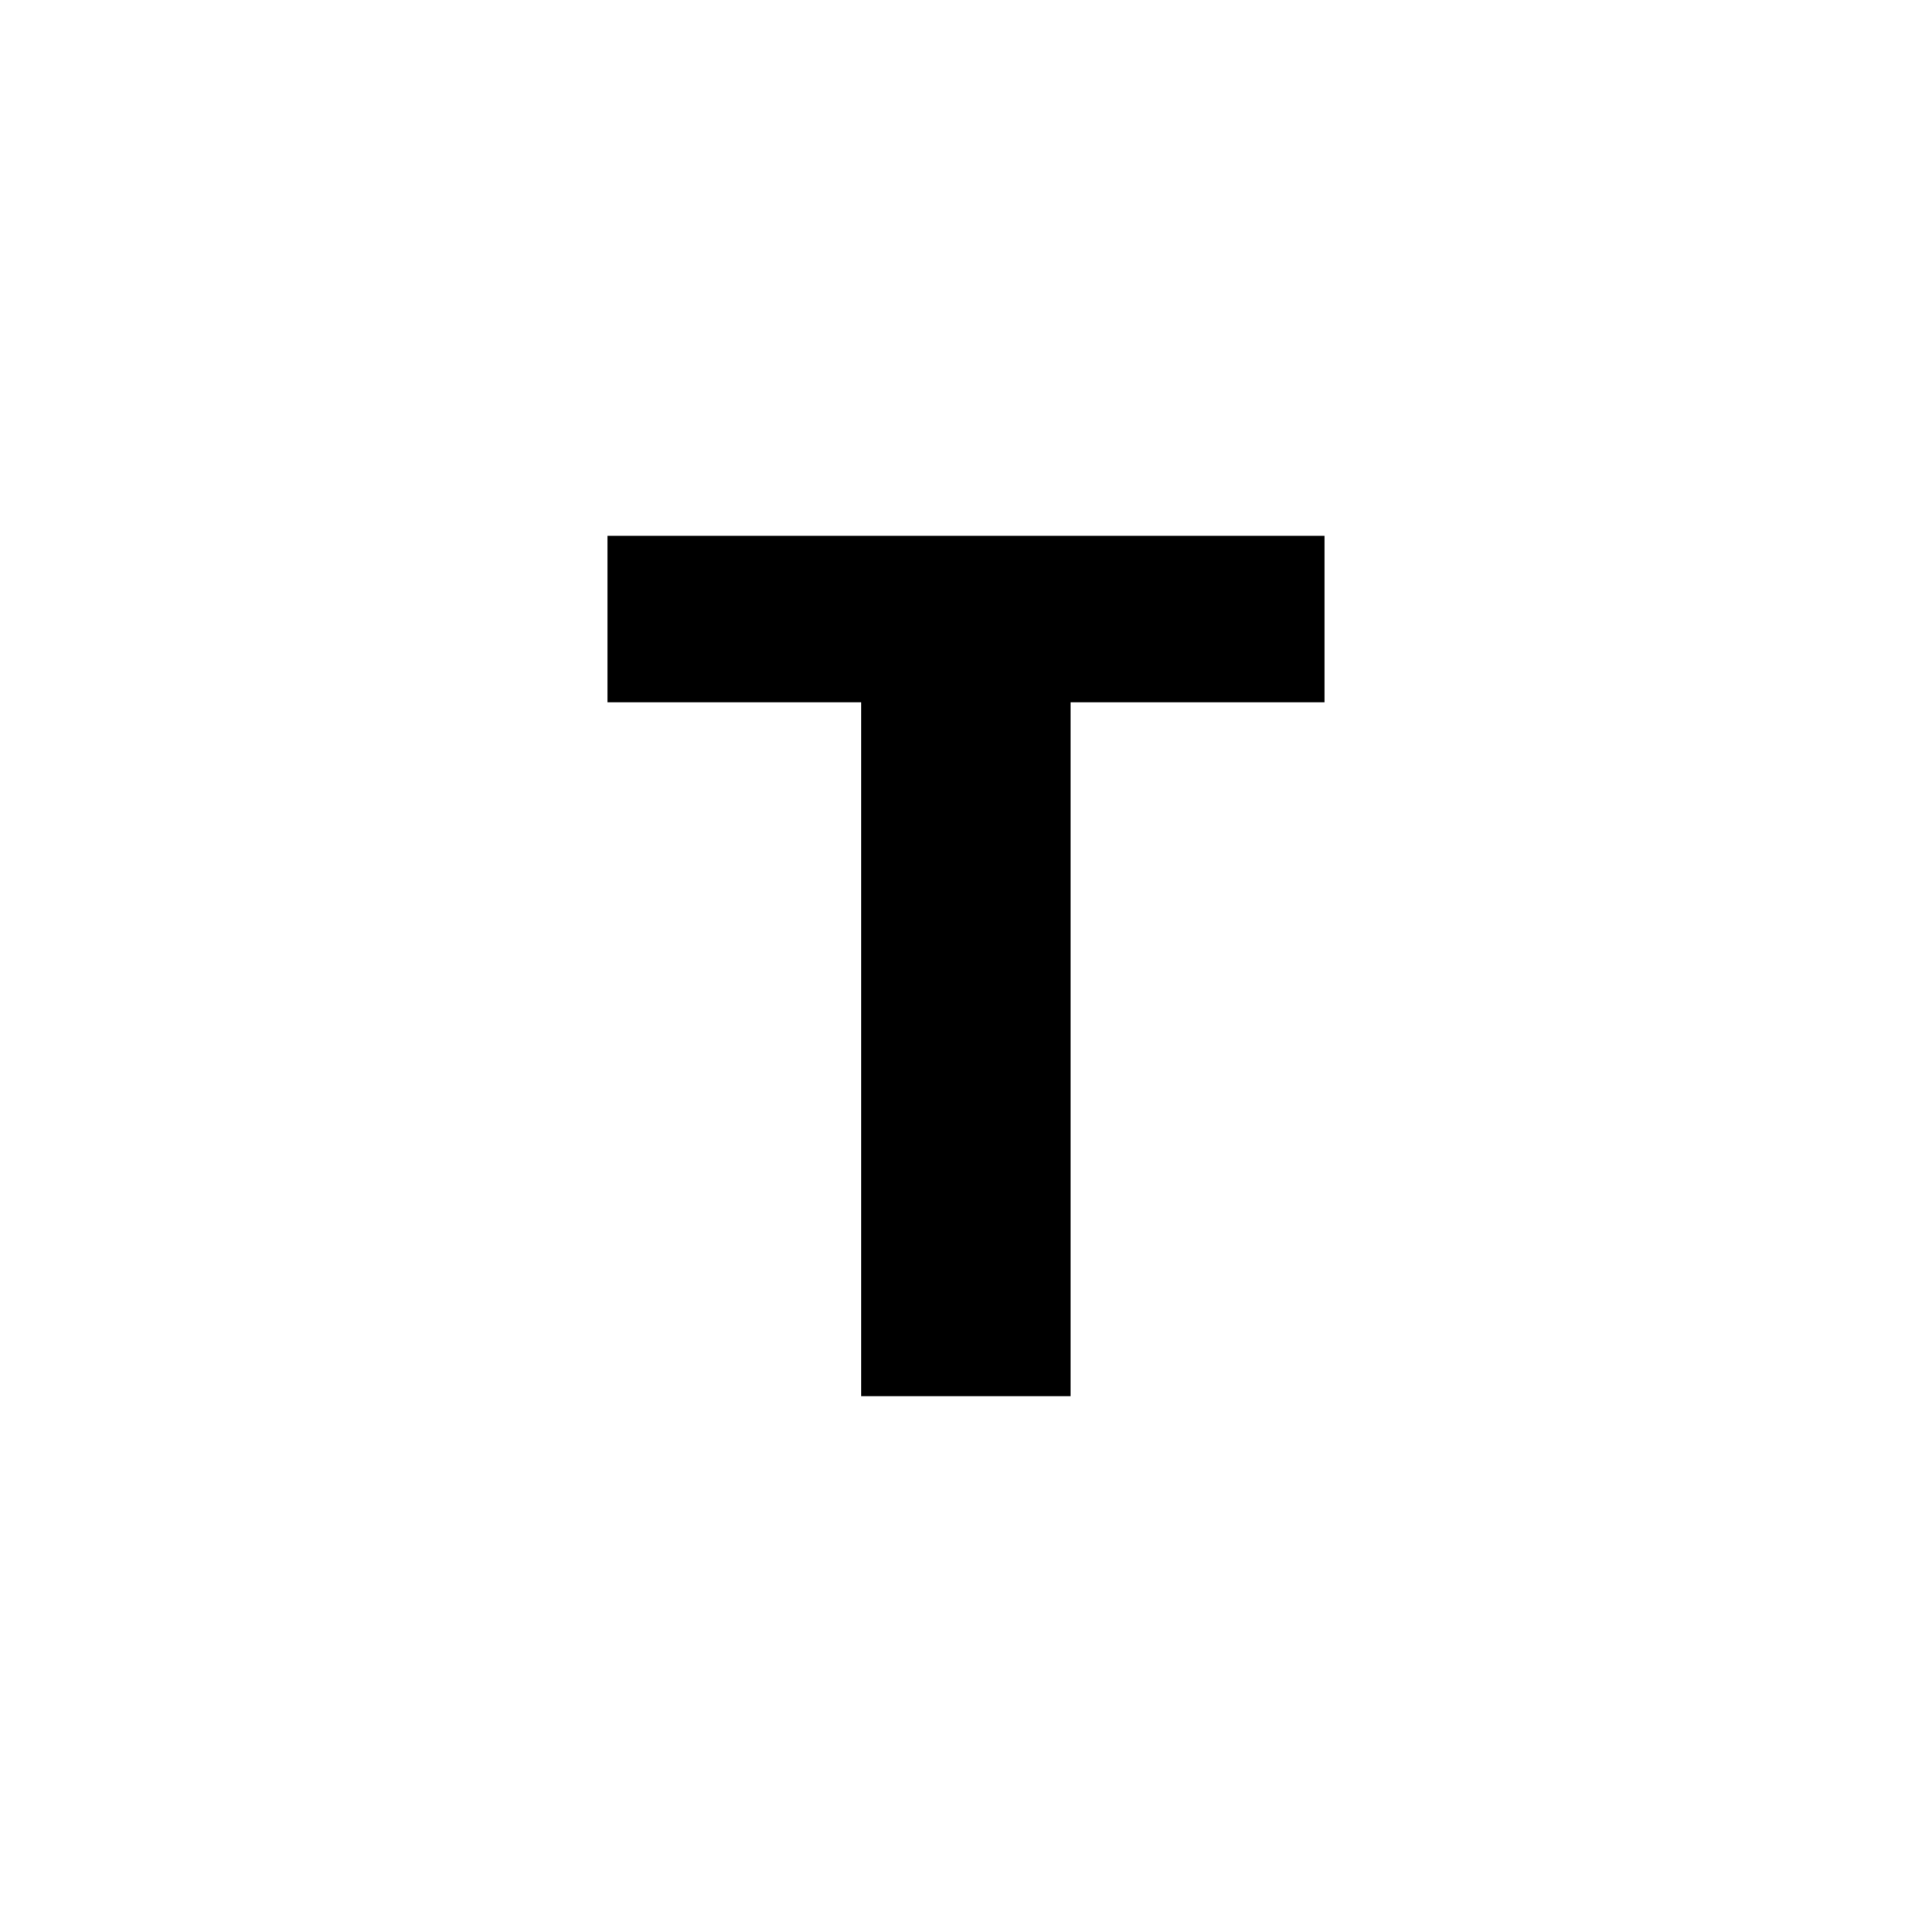
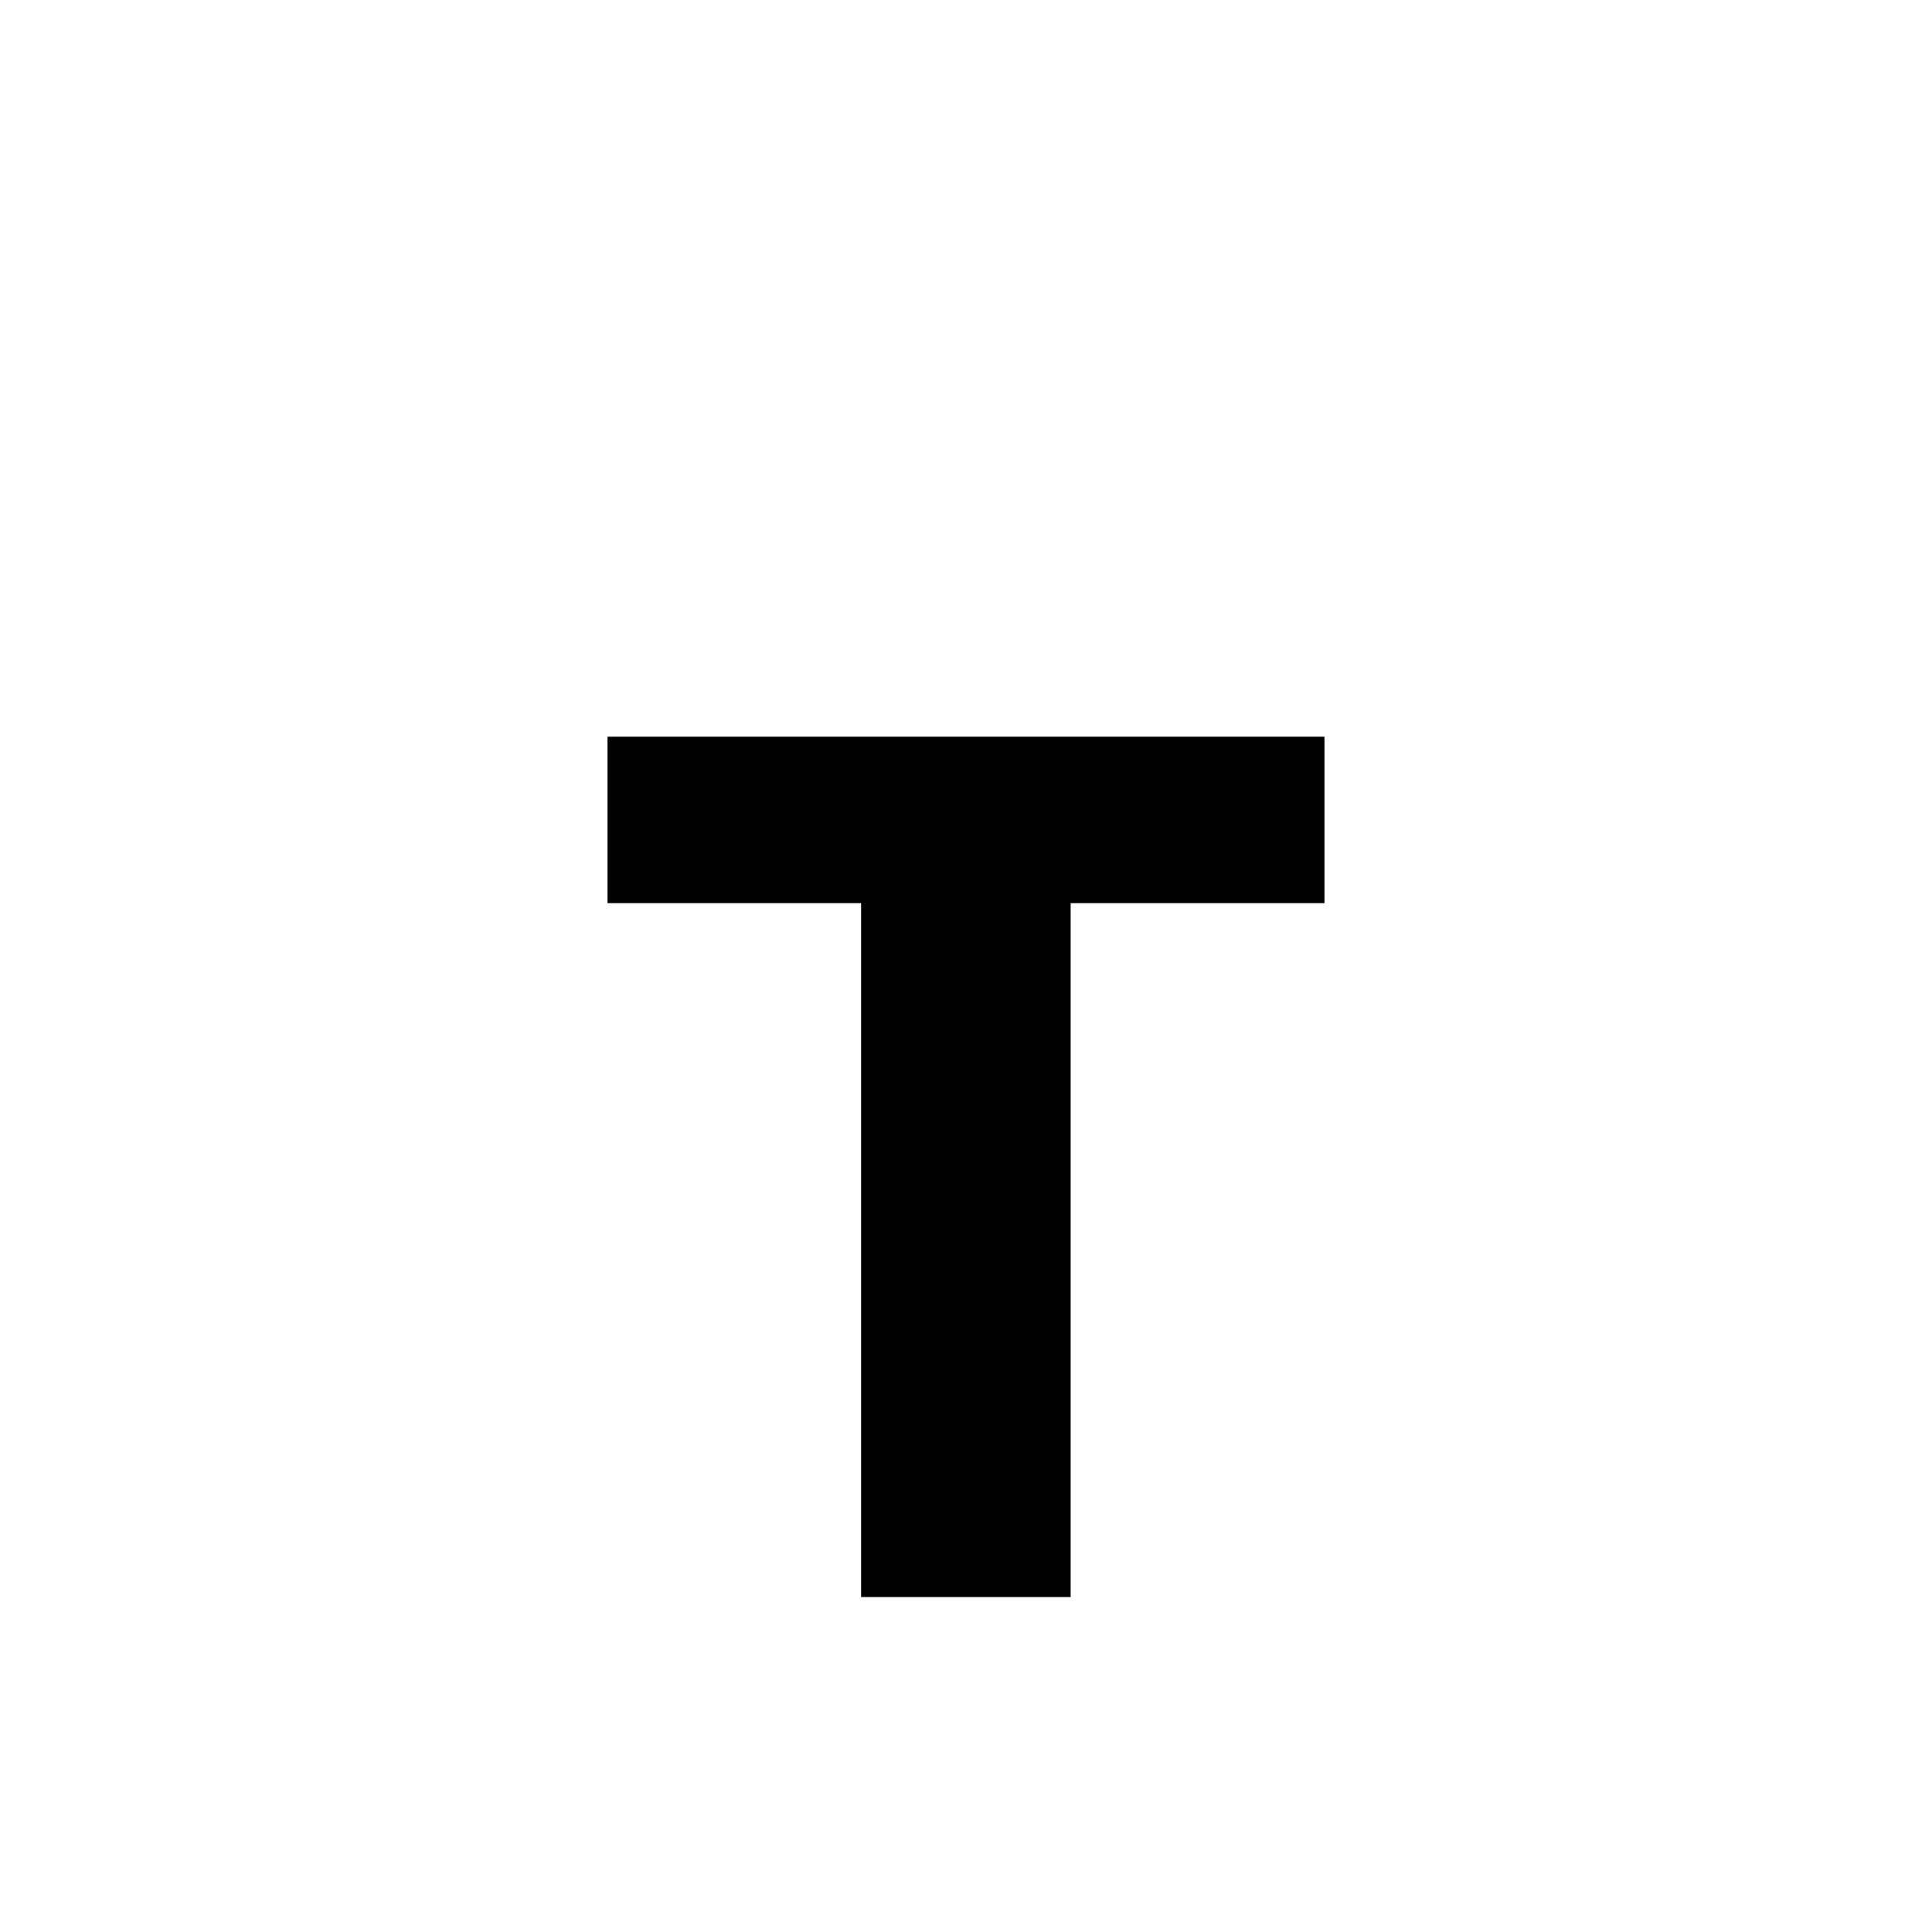
<svg xmlns="http://www.w3.org/2000/svg" width="128" height="128">
-   <path style="fill:#000000" d="M 87.75,46.528 H 70.934 V 92.5 H 57.05 V 46.528 H 40.25 V 35.5 h 47.5 z m 0,0" id="trainer" />
+   <path style="fill:#000000" d="M 87.75,59.836 H 70.934 V 105.808 H 57.05 V 59.836 H 40.25 V 48.808 h 47.5 z m 0,0" id="trainer" />
</svg>
